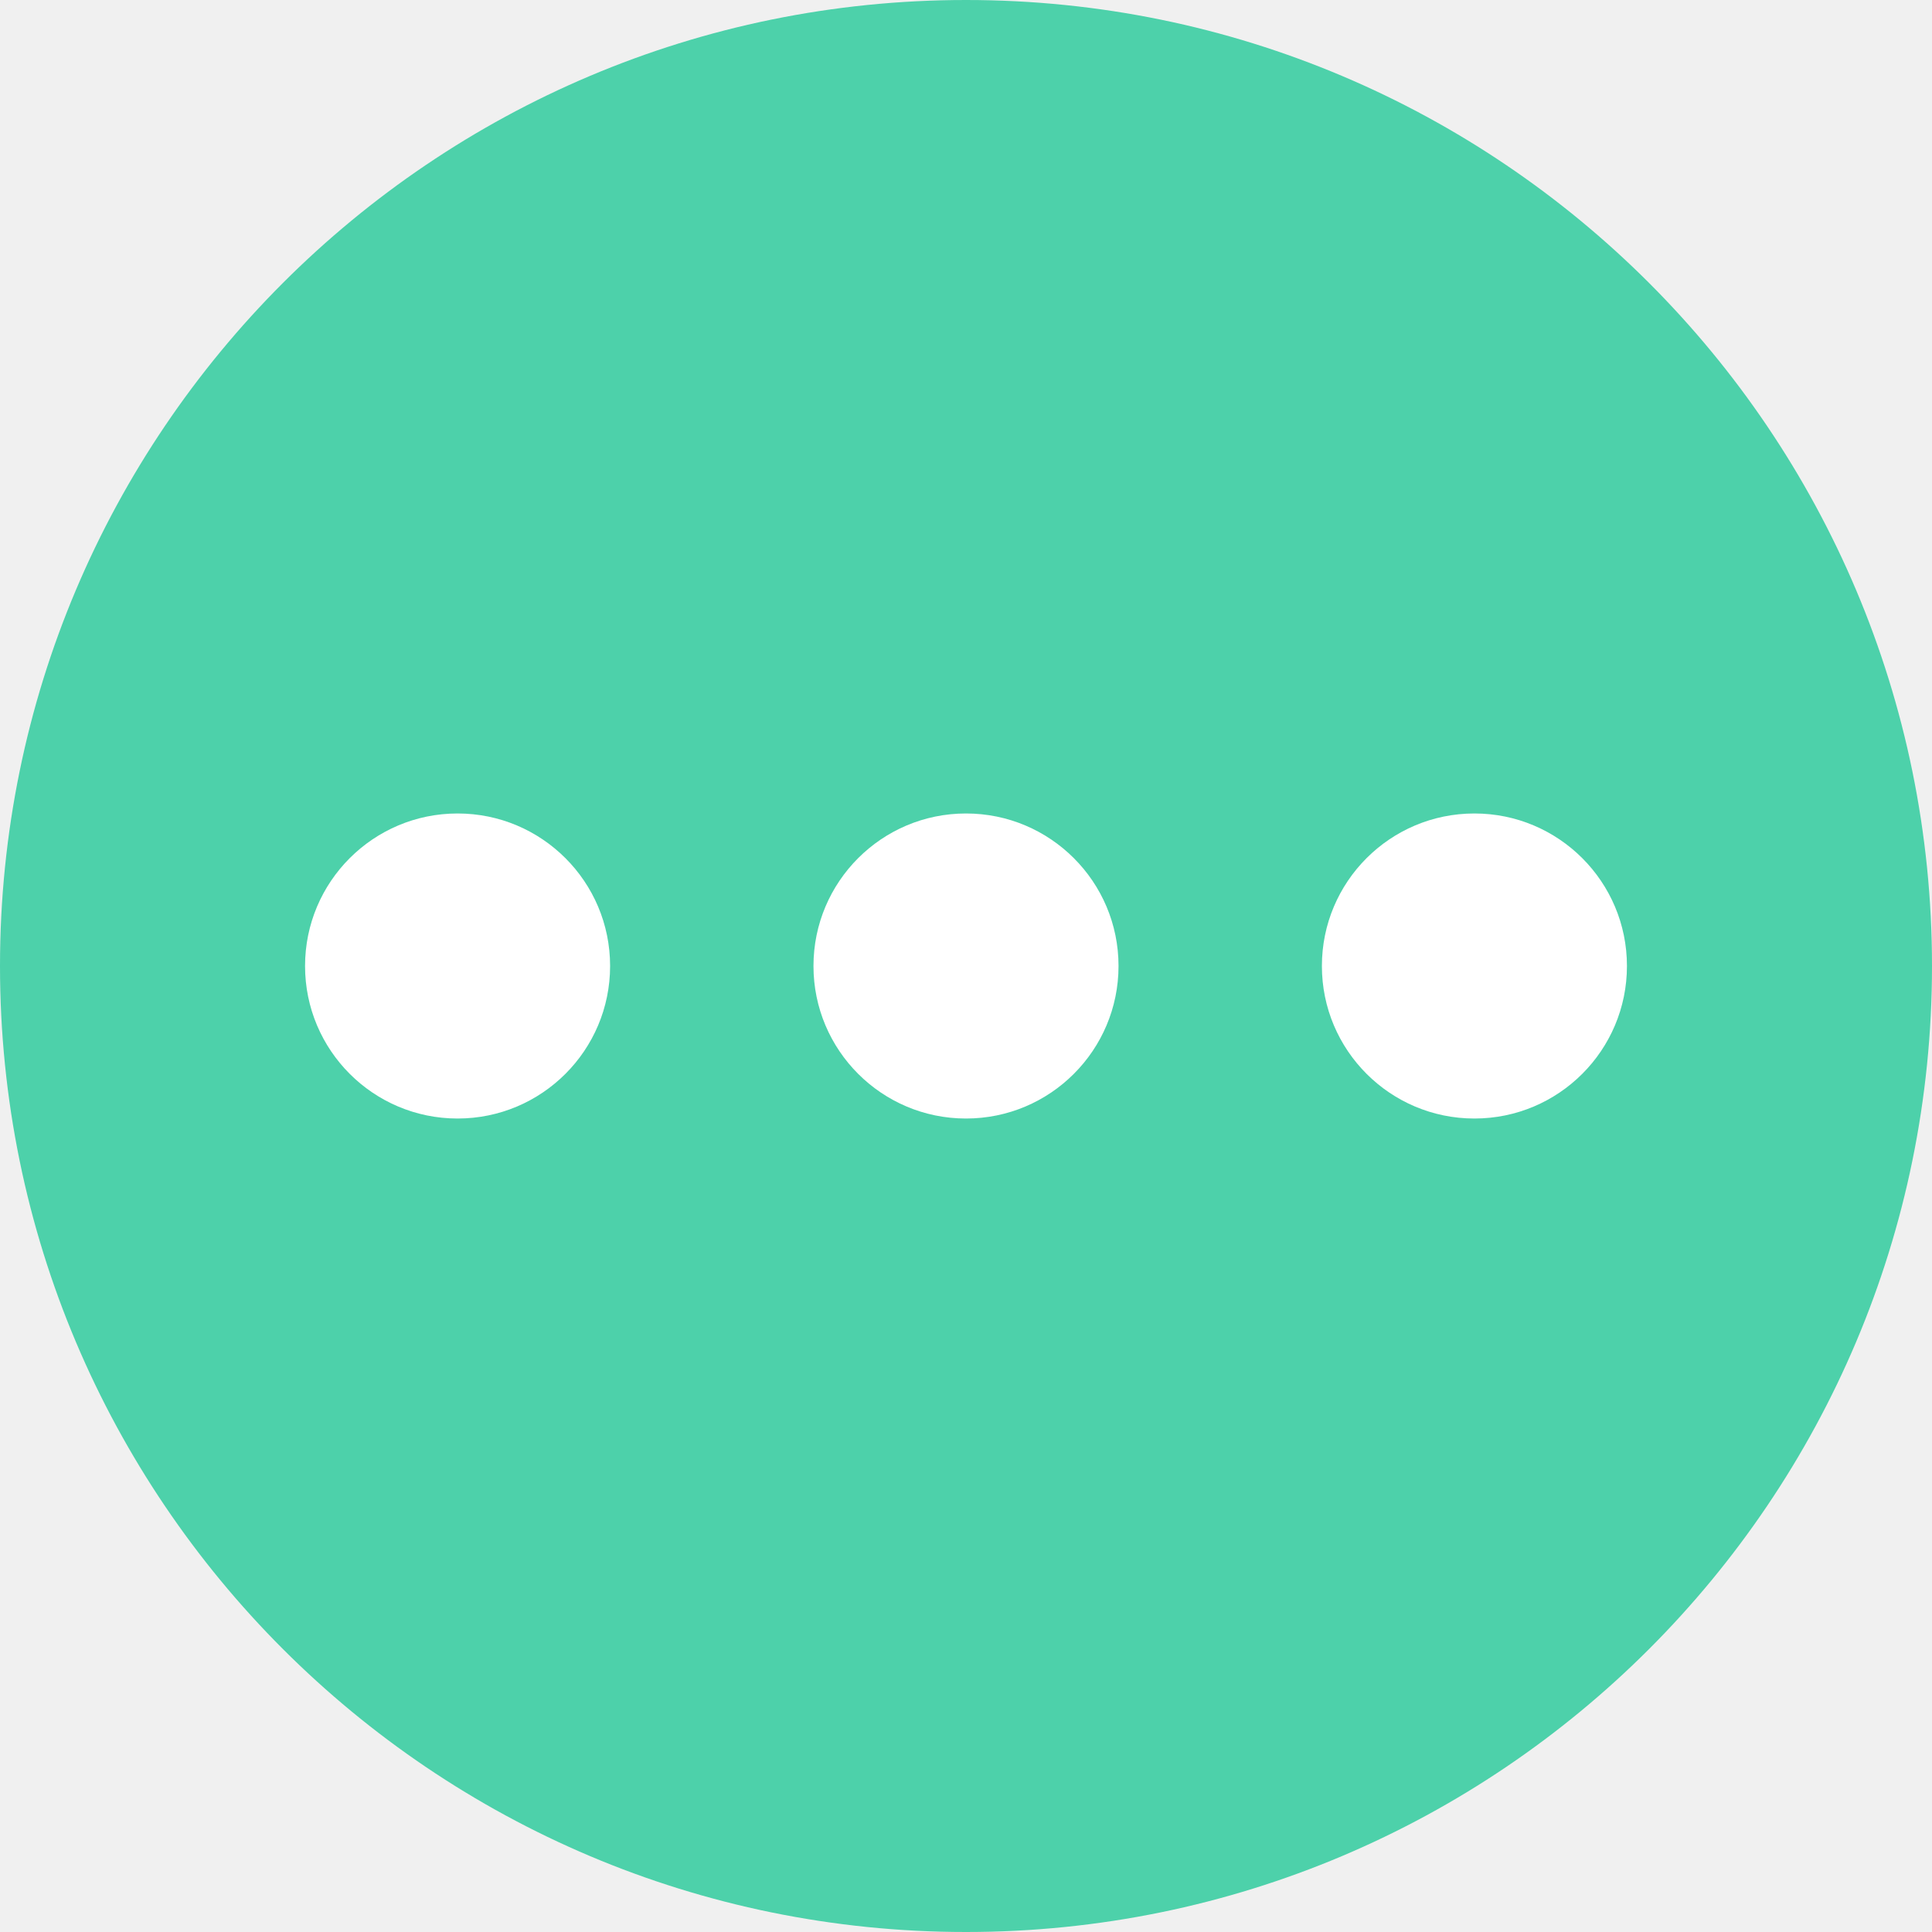
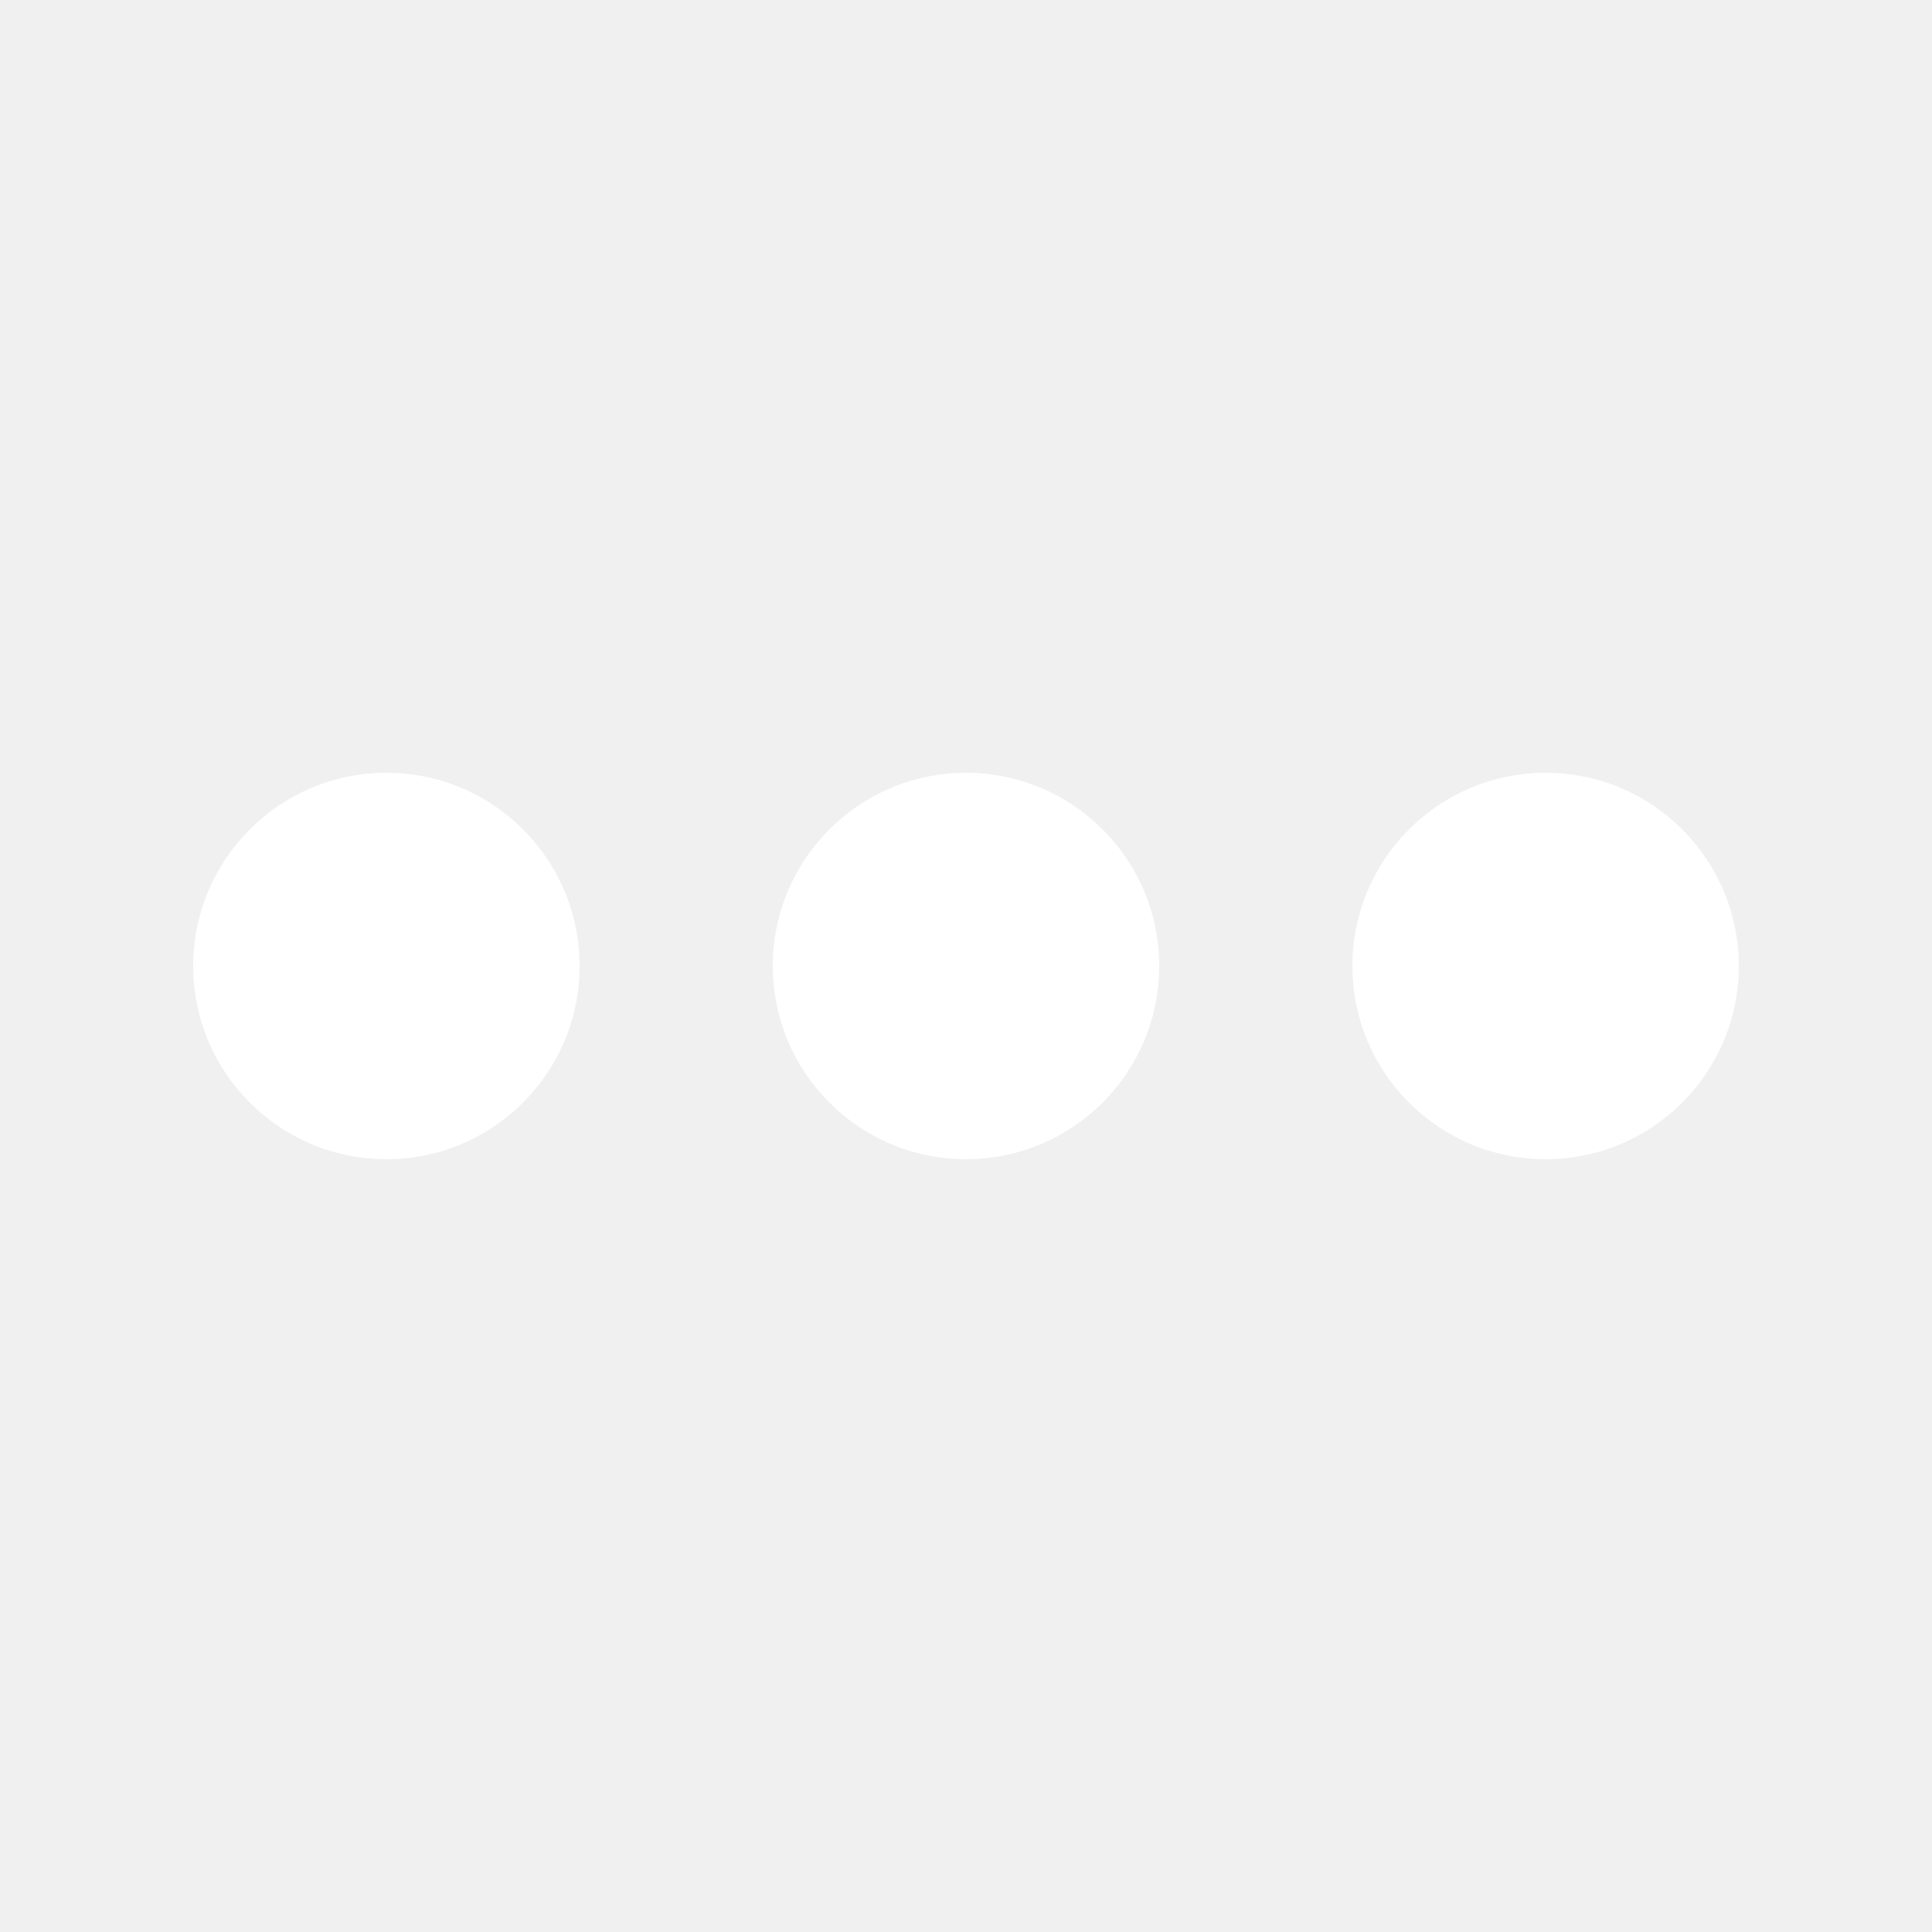
- <svg xmlns="http://www.w3.org/2000/svg" width="19" height="19" viewBox="0 0 19 19">
-   <g fill="none" fill-rule="evenodd">
-     <circle fill="#4DD1AA" cx="9.5" cy="9.5" r="9.5" />
-     <circle fill="#FFF" cx="9.5" cy="9.5" r="1.5" />
-     <circle fill="#FFF" cx="14.5" cy="9.5" r="1.5" />
-     <circle fill="#FFF" cx="4.5" cy="9.5" r="1.5" />
-   </g>
+ <svg xmlns="http://www.w3.org/2000/svg" width="20" height="20" viewBox="0 0 20 20">
+   <circle fill="#FFF" cx="4" cy="10" r="2" />
+   <circle fill="#FFF" cx="10" cy="10" r="2" />
+   <circle fill="#FFF" cx="16" cy="10" r="2" />
</svg>
